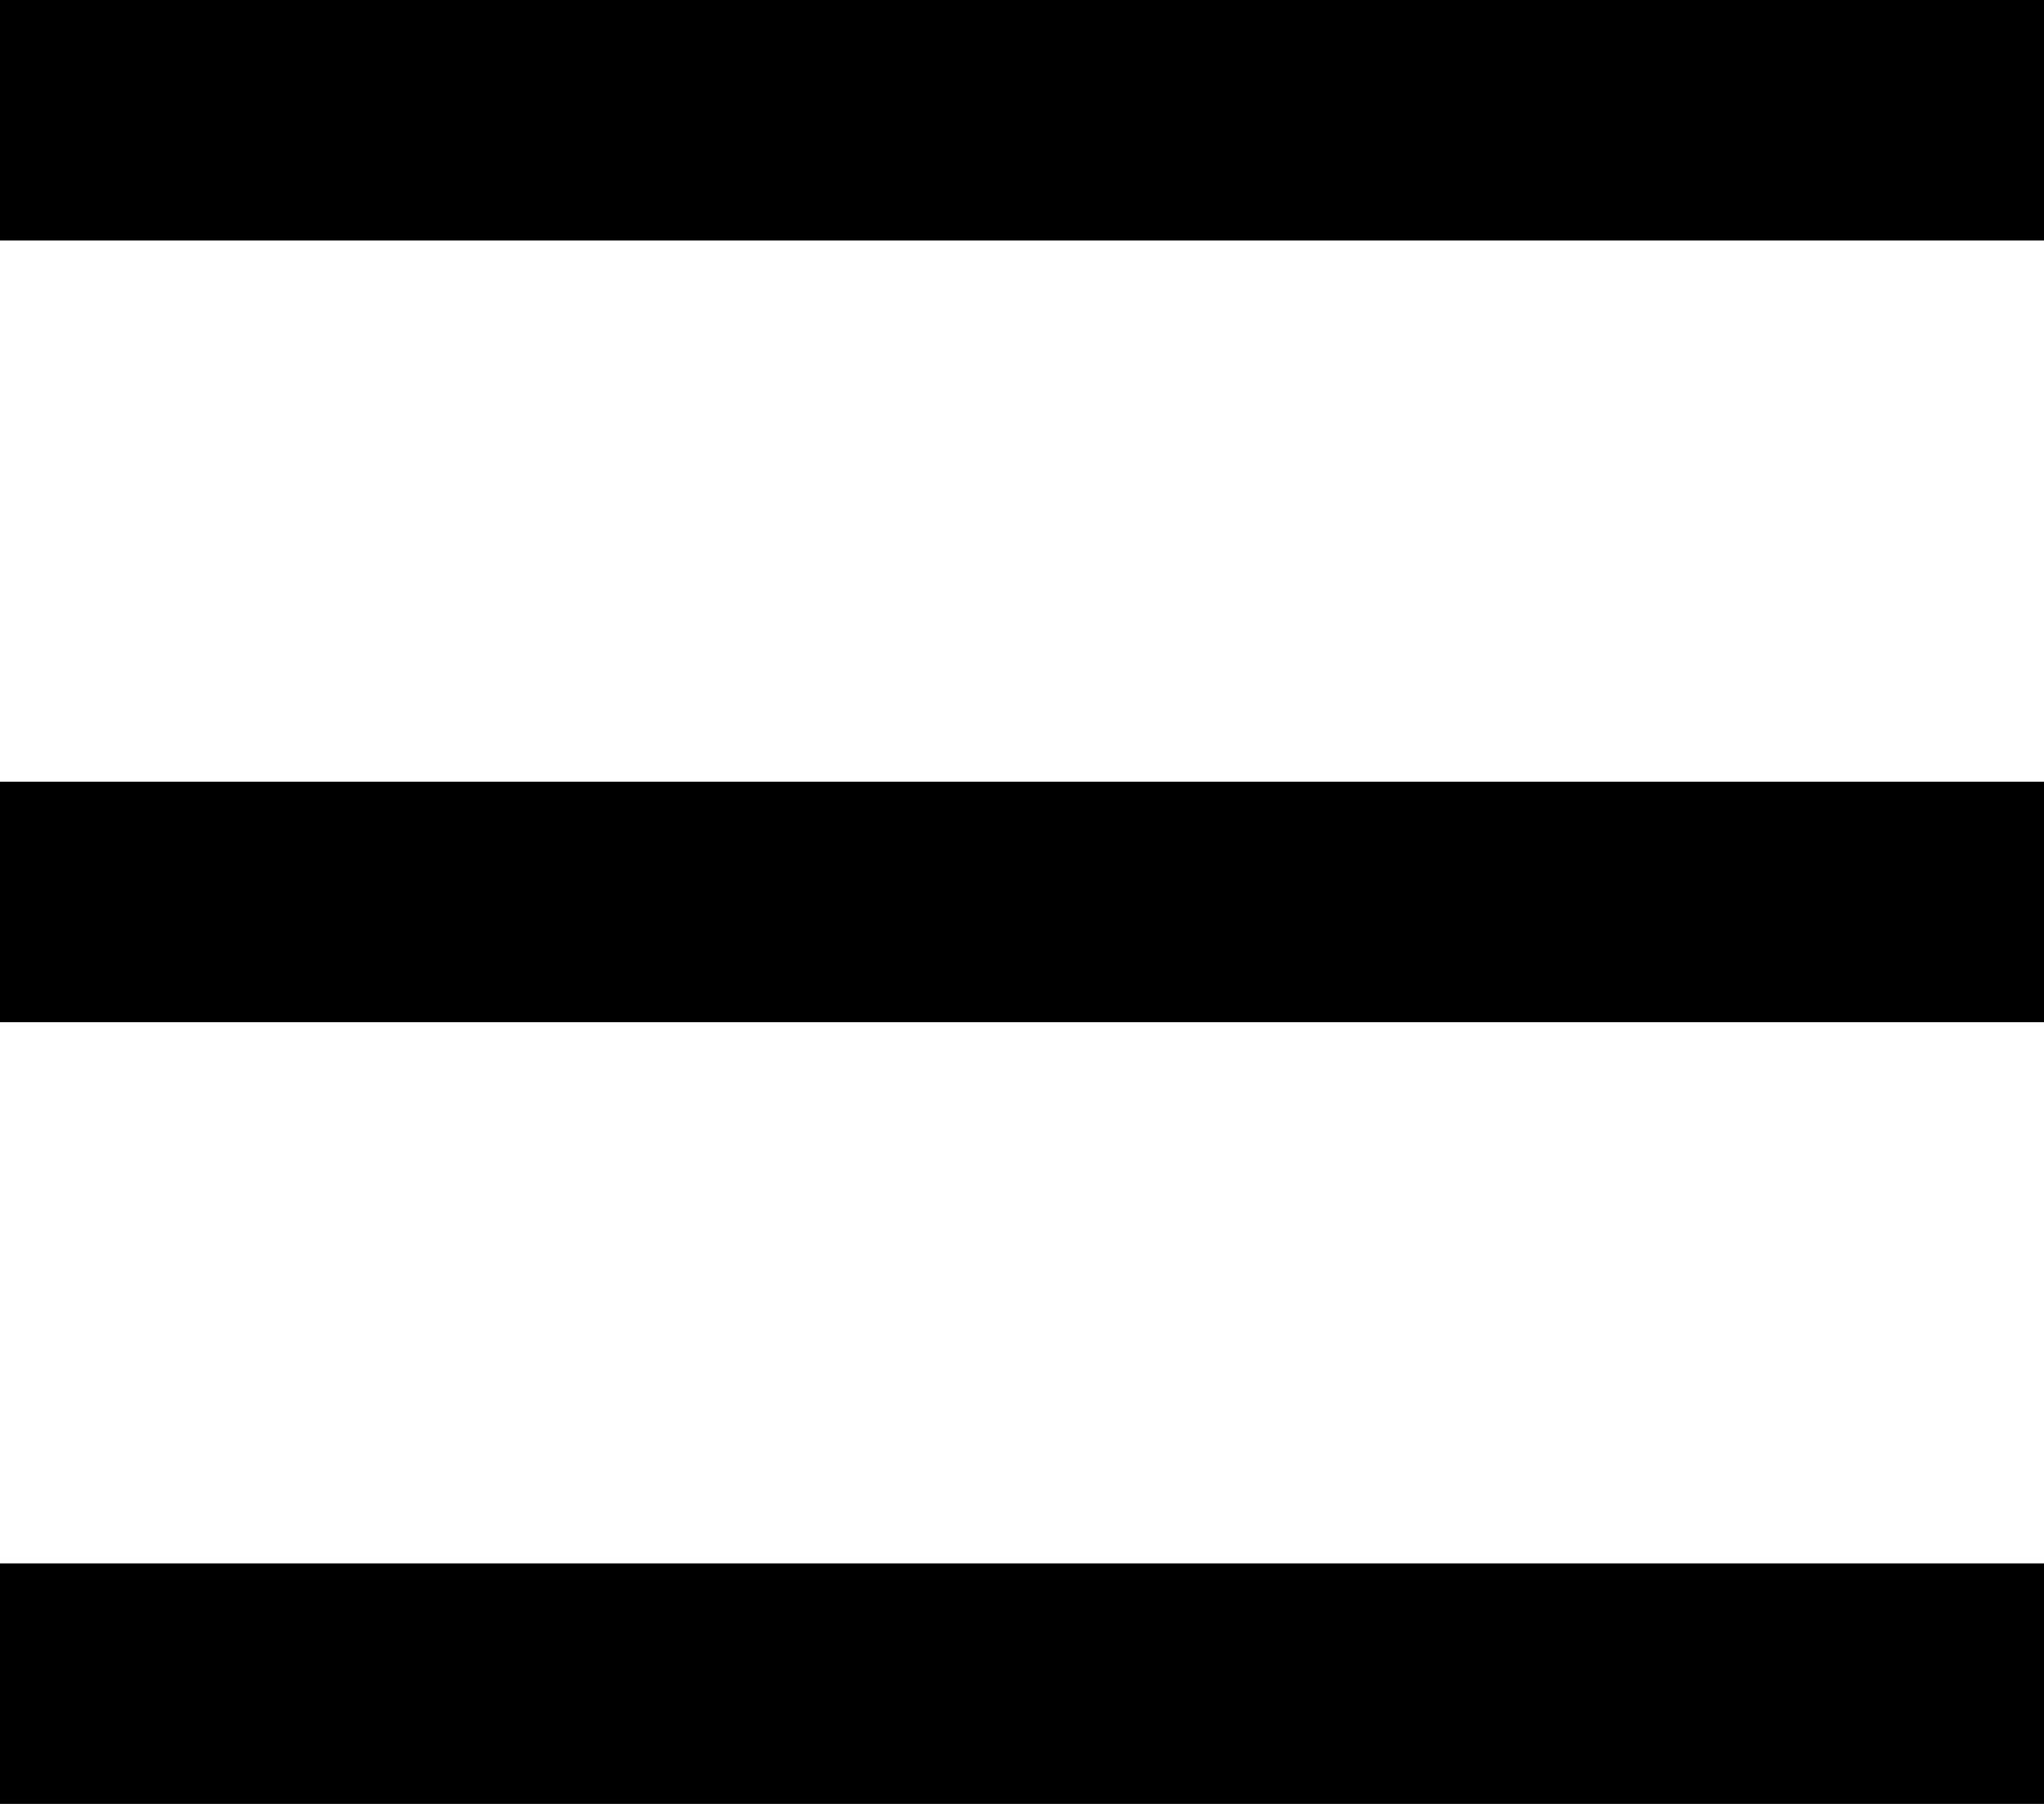
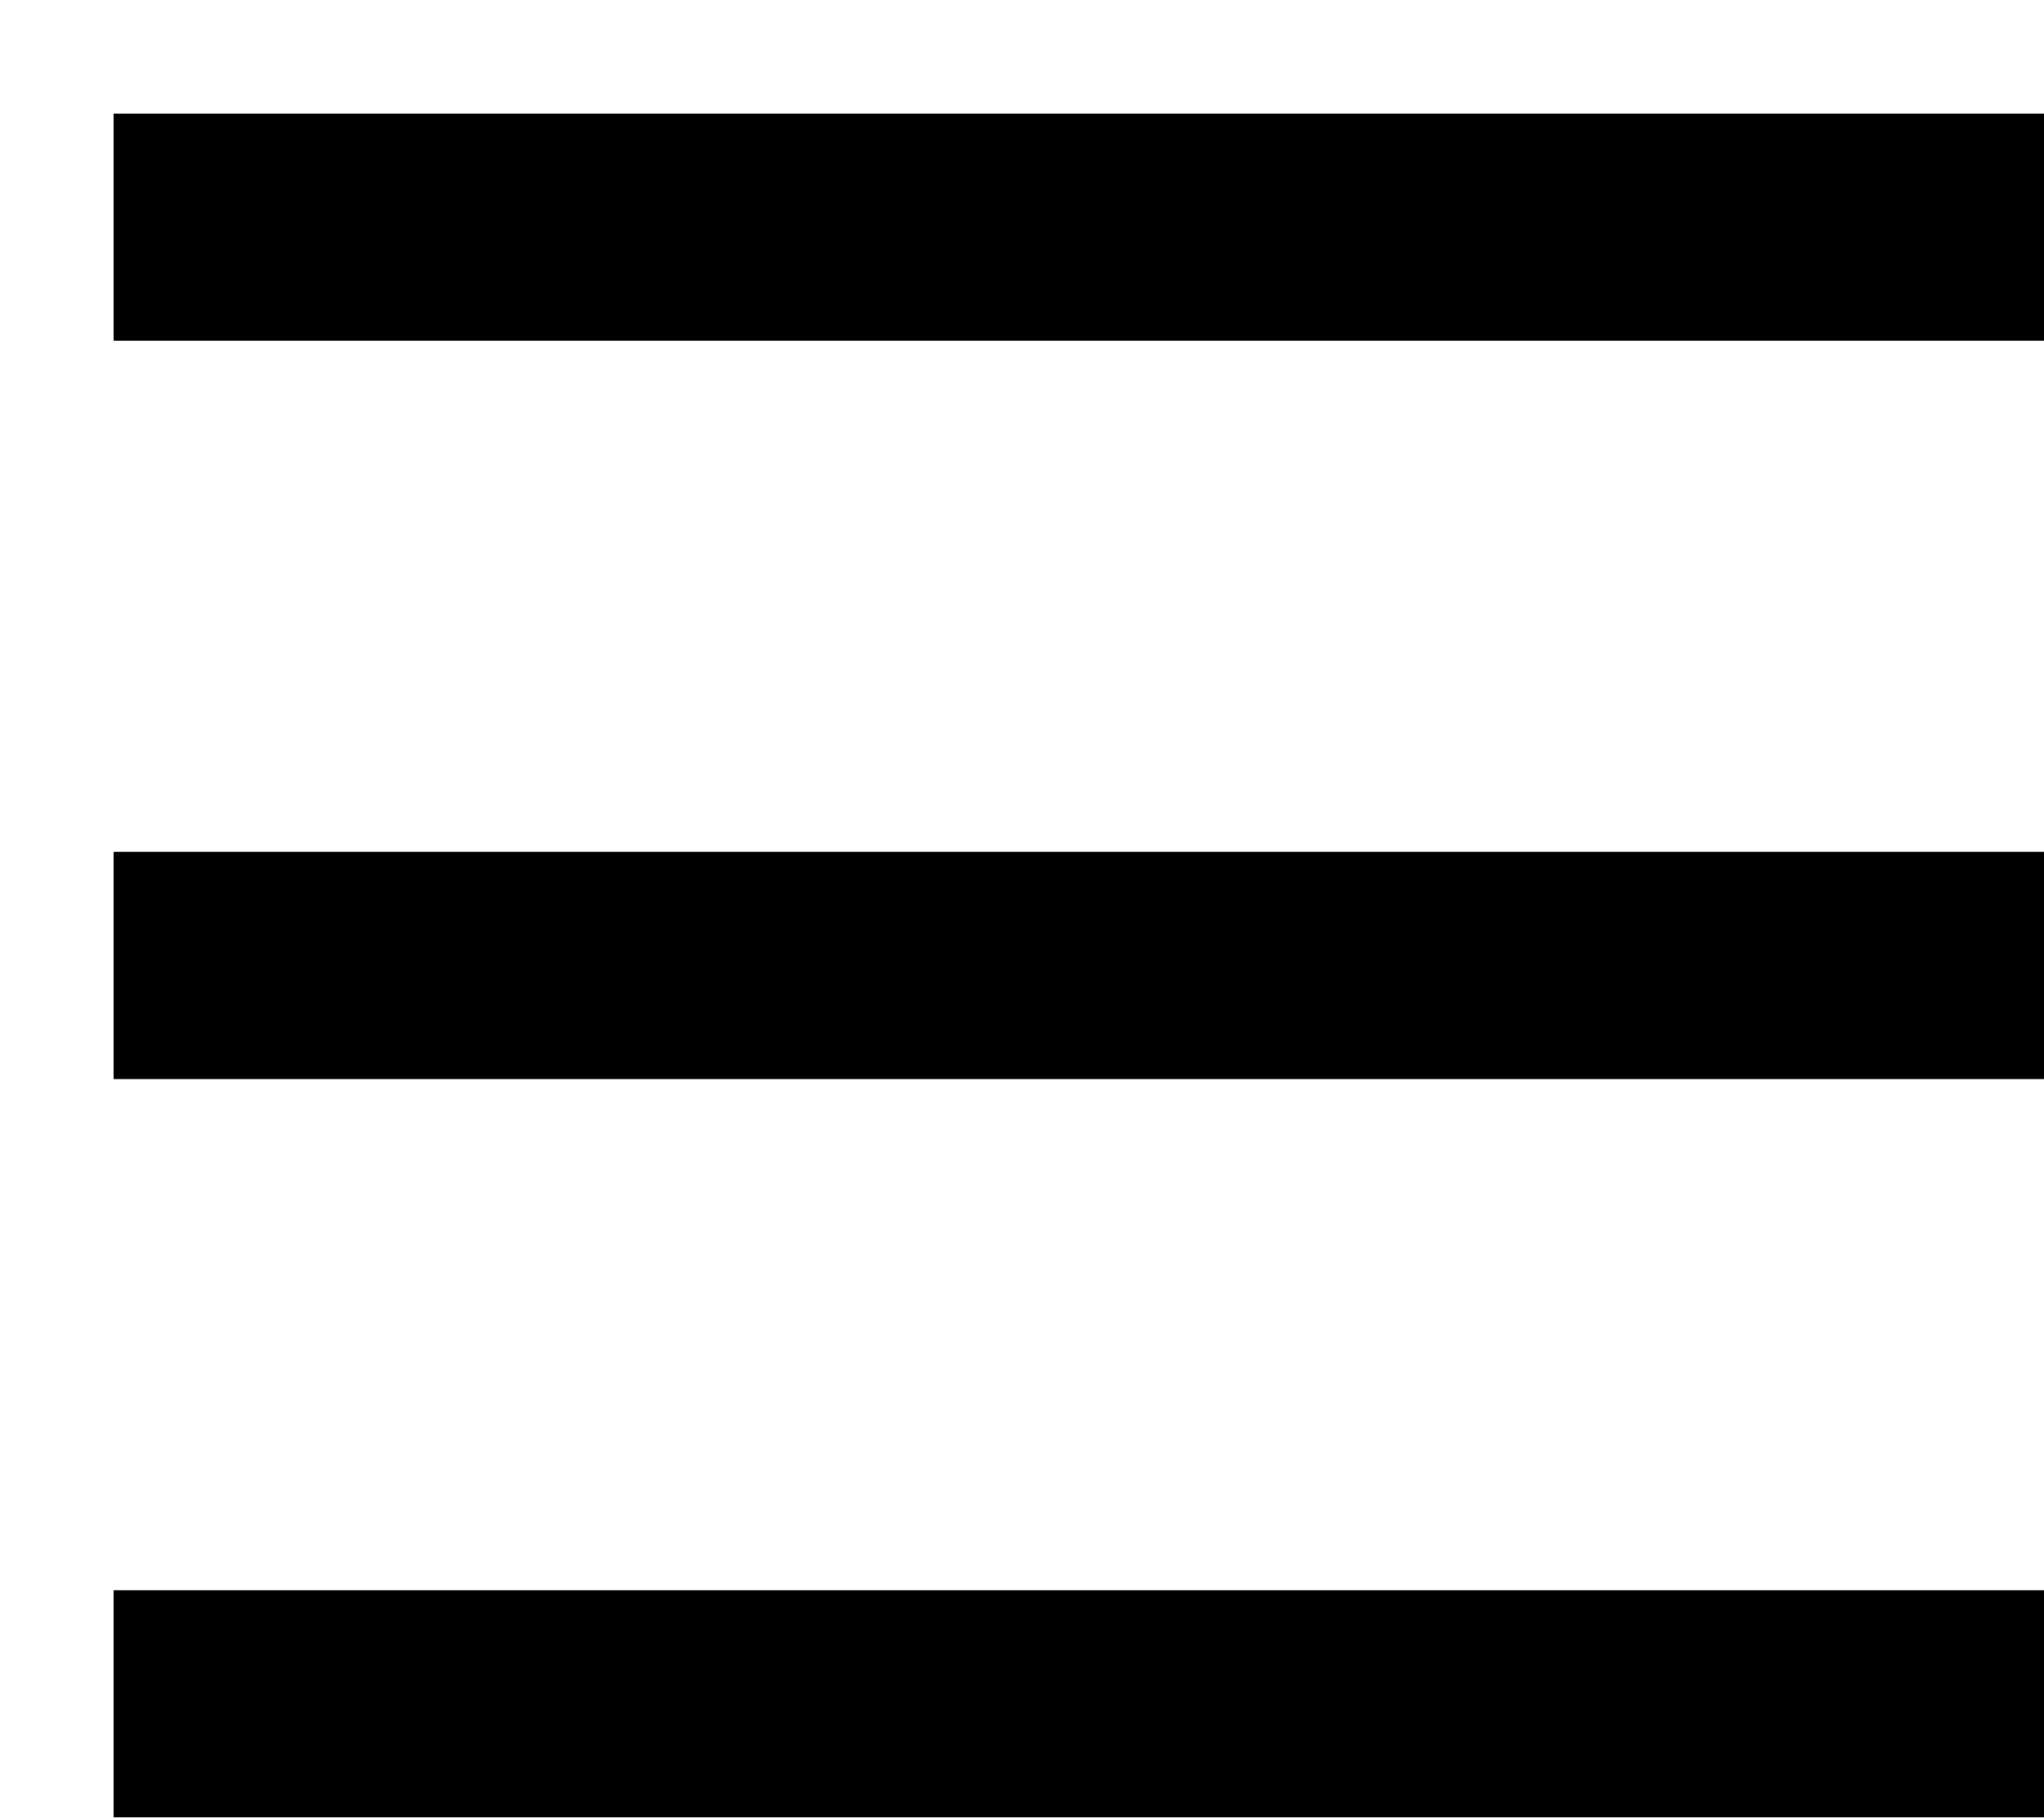
- <svg xmlns="http://www.w3.org/2000/svg" version="1.1" id="Layer_1" x="0px" y="0px" viewBox="0 0 17 15" style="enable-background:new 0 0 17 15;" xml:space="preserve">
+ <svg xmlns="http://www.w3.org/2000/svg" version="1.1" id="Layer_1" x="0px" y="0px" viewBox="0 0 18 16" style="enable-background:new 0 0 18 16;" xml:space="preserve">
  <style type="text/css">
	.st0{fill:none;stroke:#000000;stroke-width:2;}
	.st1{clip-path:url(#SVGID_2_);fill:none;stroke:#000000;stroke-width:2;}
	.st2{clip-path:url(#SVGID_4_);fill:none;stroke:#000000;stroke-width:2;}
	.st3{fill:none;stroke:#000000;stroke-width:1.516;}
	.st4{fill:none;stroke:#000000;stroke-width:1.415;}
	.st5{clip-path:url(#SVGID_6_);fill:none;stroke:#000000;stroke-width:2;}
	.st6{clip-path:url(#SVGID_8_);fill:none;stroke:#000000;stroke-width:2;}
	.st7{fill:#E1E33A;}
	.st8{clip-path:url(#SVGID_10_);fill:none;stroke:#000000;stroke-width:2;}
	.st9{clip-path:url(#SVGID_12_);fill:none;stroke:#000000;stroke-width:2;}
</style>
-   <line class="st0" x1="17" y1="1" x2="0" y2="1" />
-   <line class="st0" x1="17" y1="7.5" x2="0" y2="7.5" />
-   <line class="st0" x1="17" y1="14" x2="0" y2="14" />
+   <line class="st0" x1="18" y1="2" x2="1" y2="2" />
+   <line class="st0" x1="18" y1="8.5" x2="1" y2="8.5" />
+   <line class="st0" x1="18" y1="15" x2="1" y2="15" />
</svg>
